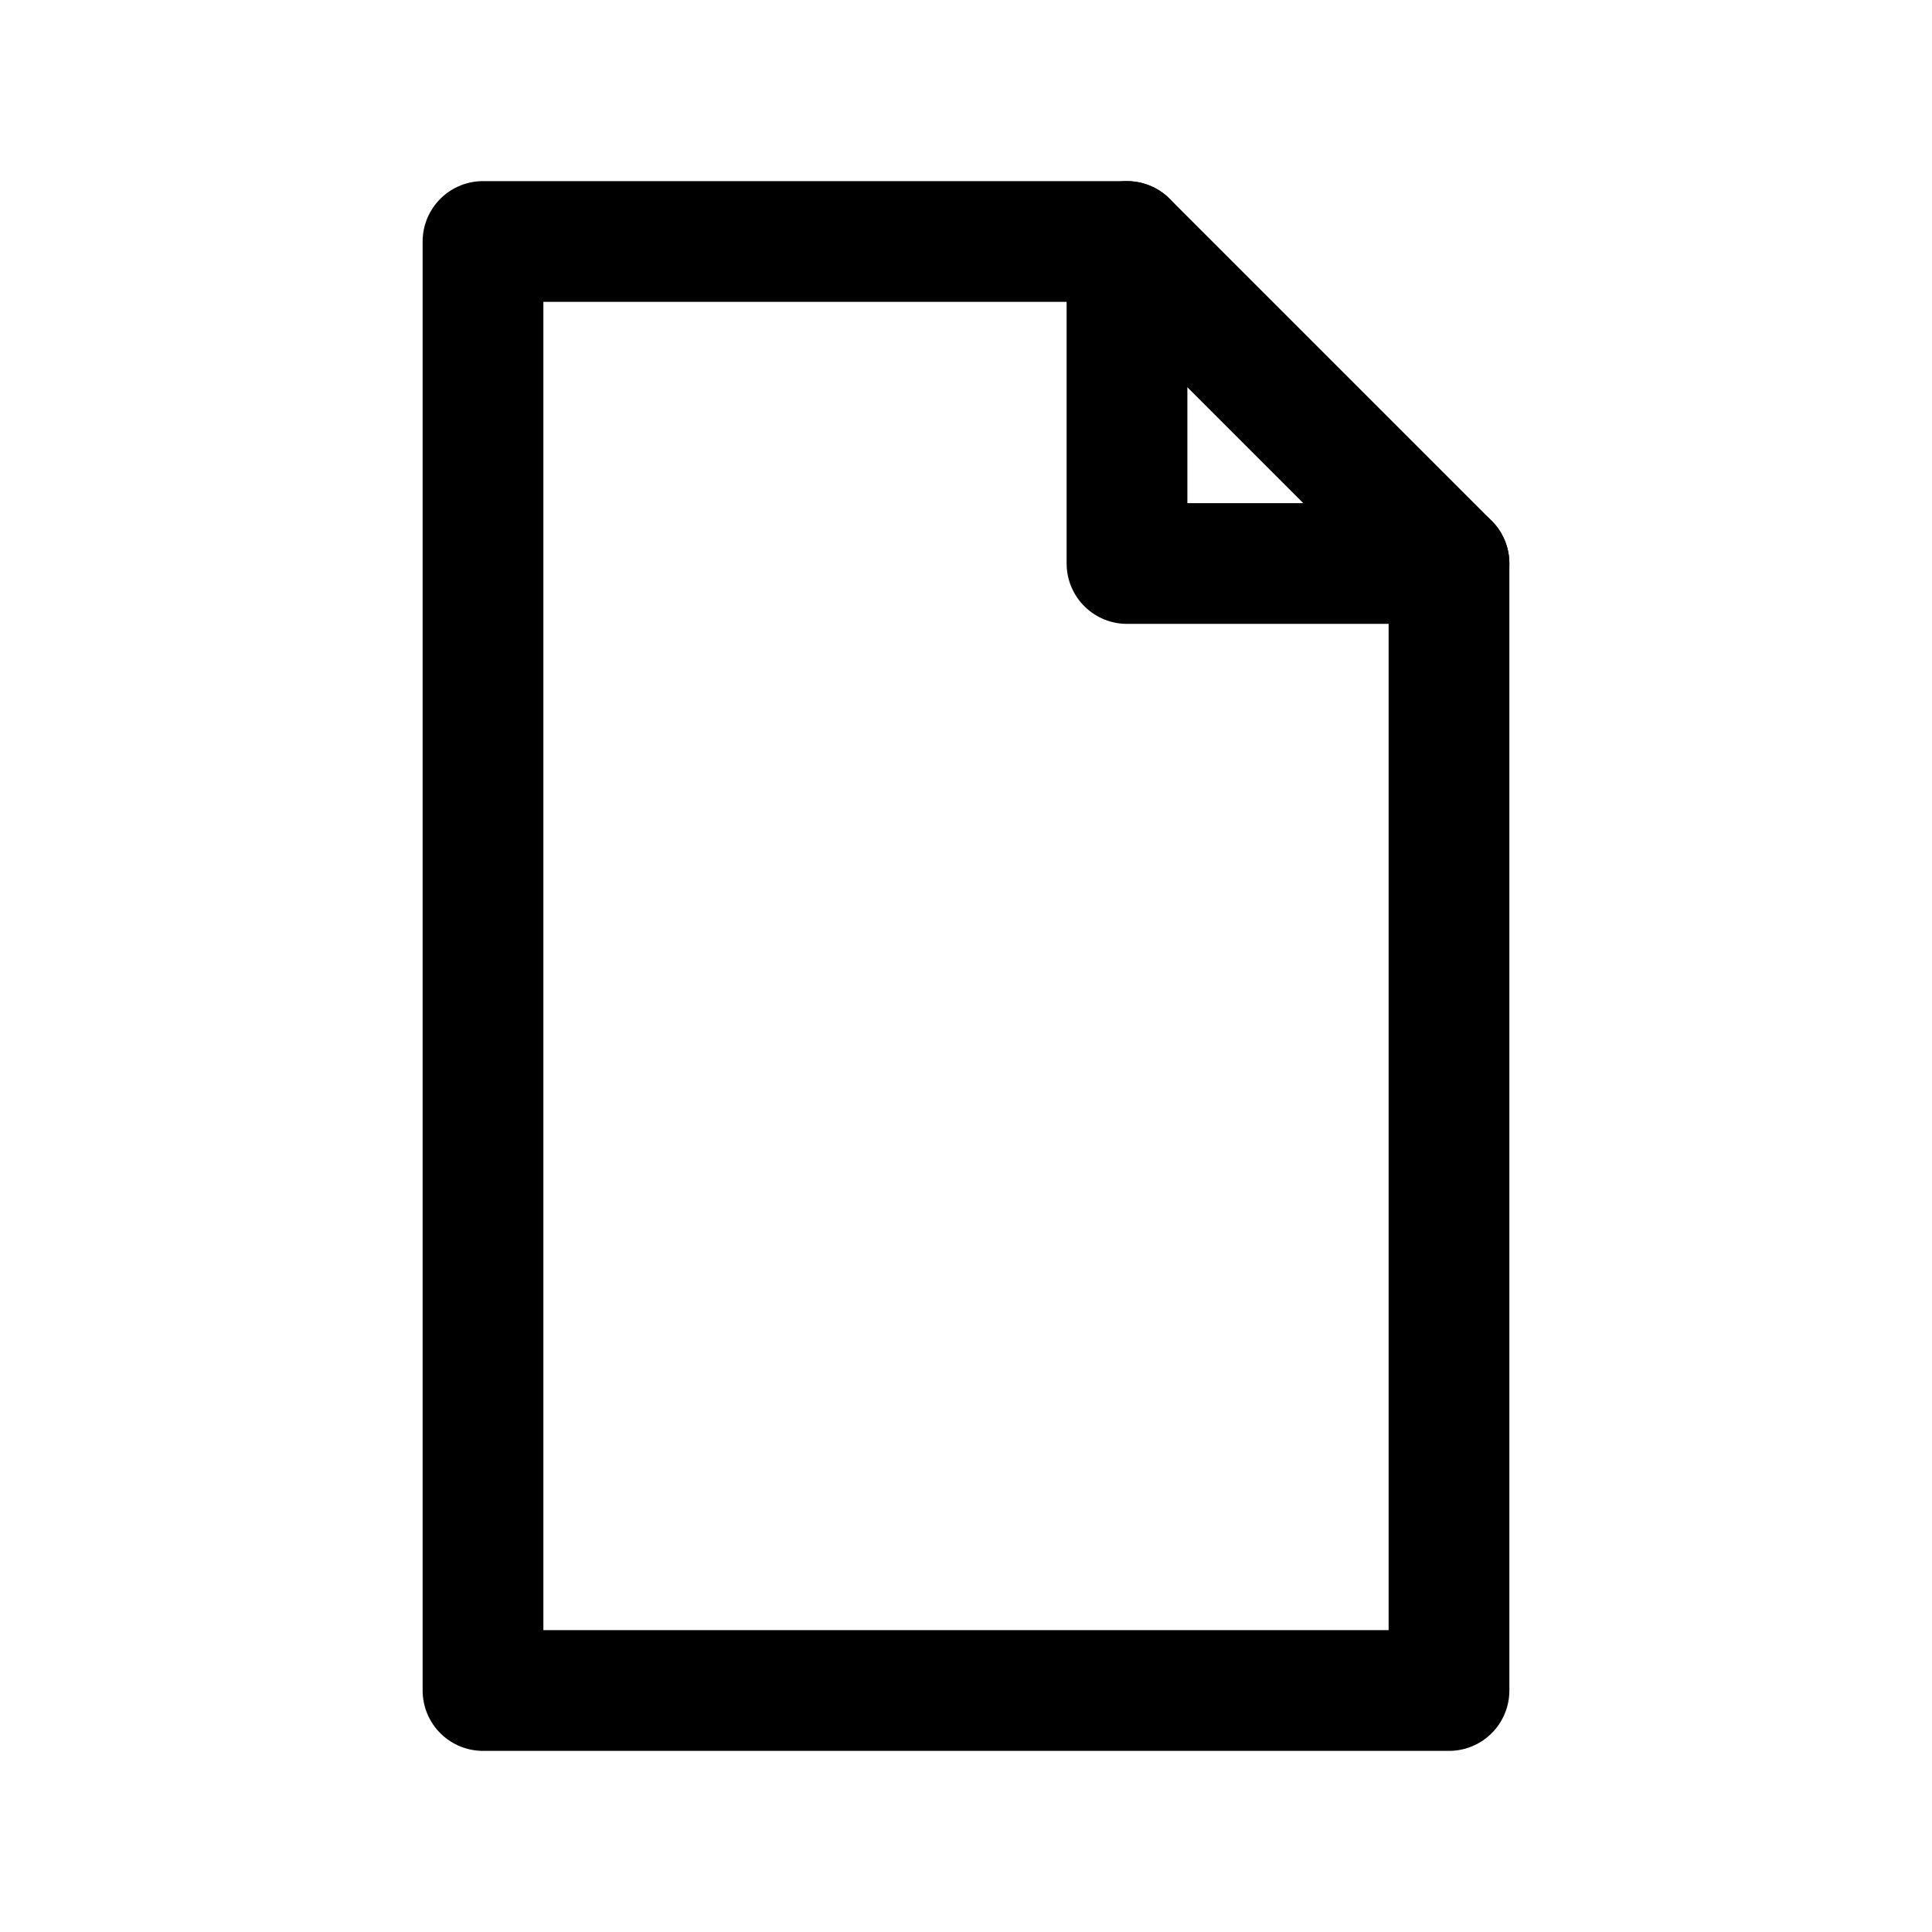
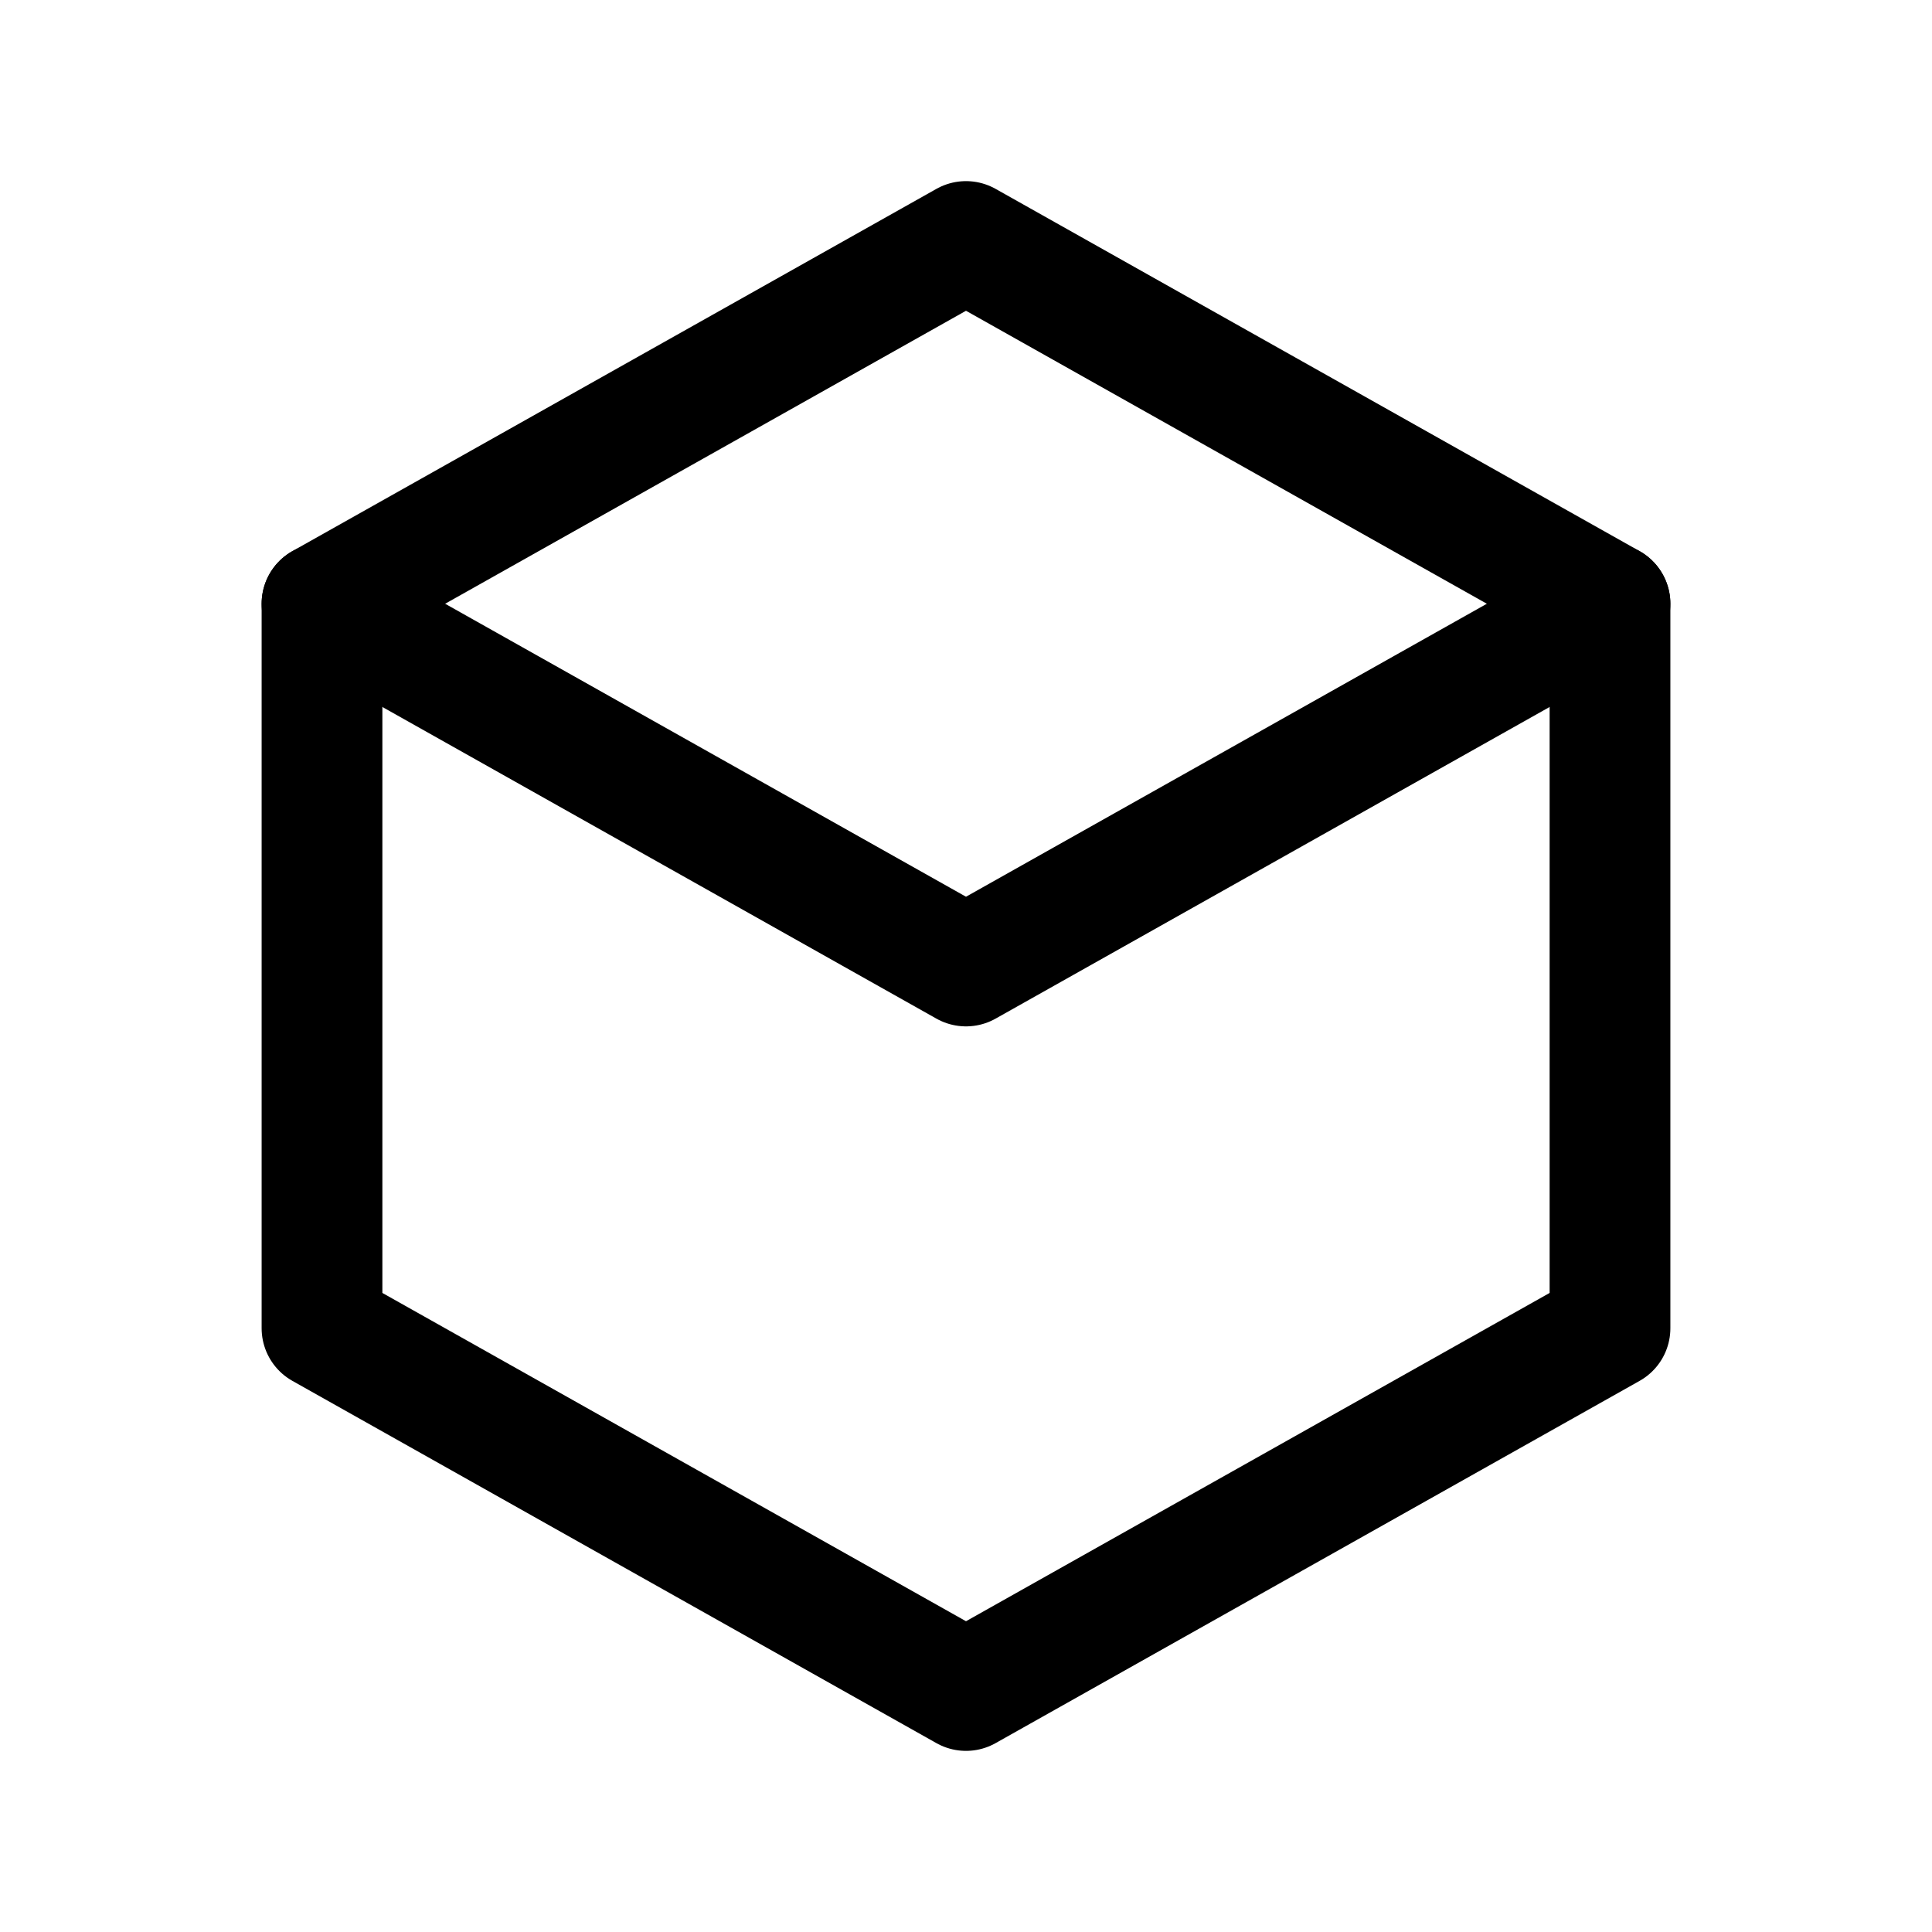
<svg xmlns="http://www.w3.org/2000/svg" viewBox="0 0 24 24" fill="none" stroke="currentColor" stroke-width="1.5" stroke-linecap="round" stroke-linejoin="round">
-   <path d="M6 3 H14 L18 7 V21 H6 Z" />
-   <path d="M14 3 V7 H18" />
+   <path d="M12 3 L20 7.5 V16.5 L12 21 L4 16.5 V7.5 Z" />
+   <path d="M4 7.5 L12 12 L20 7.5" />
</svg>
